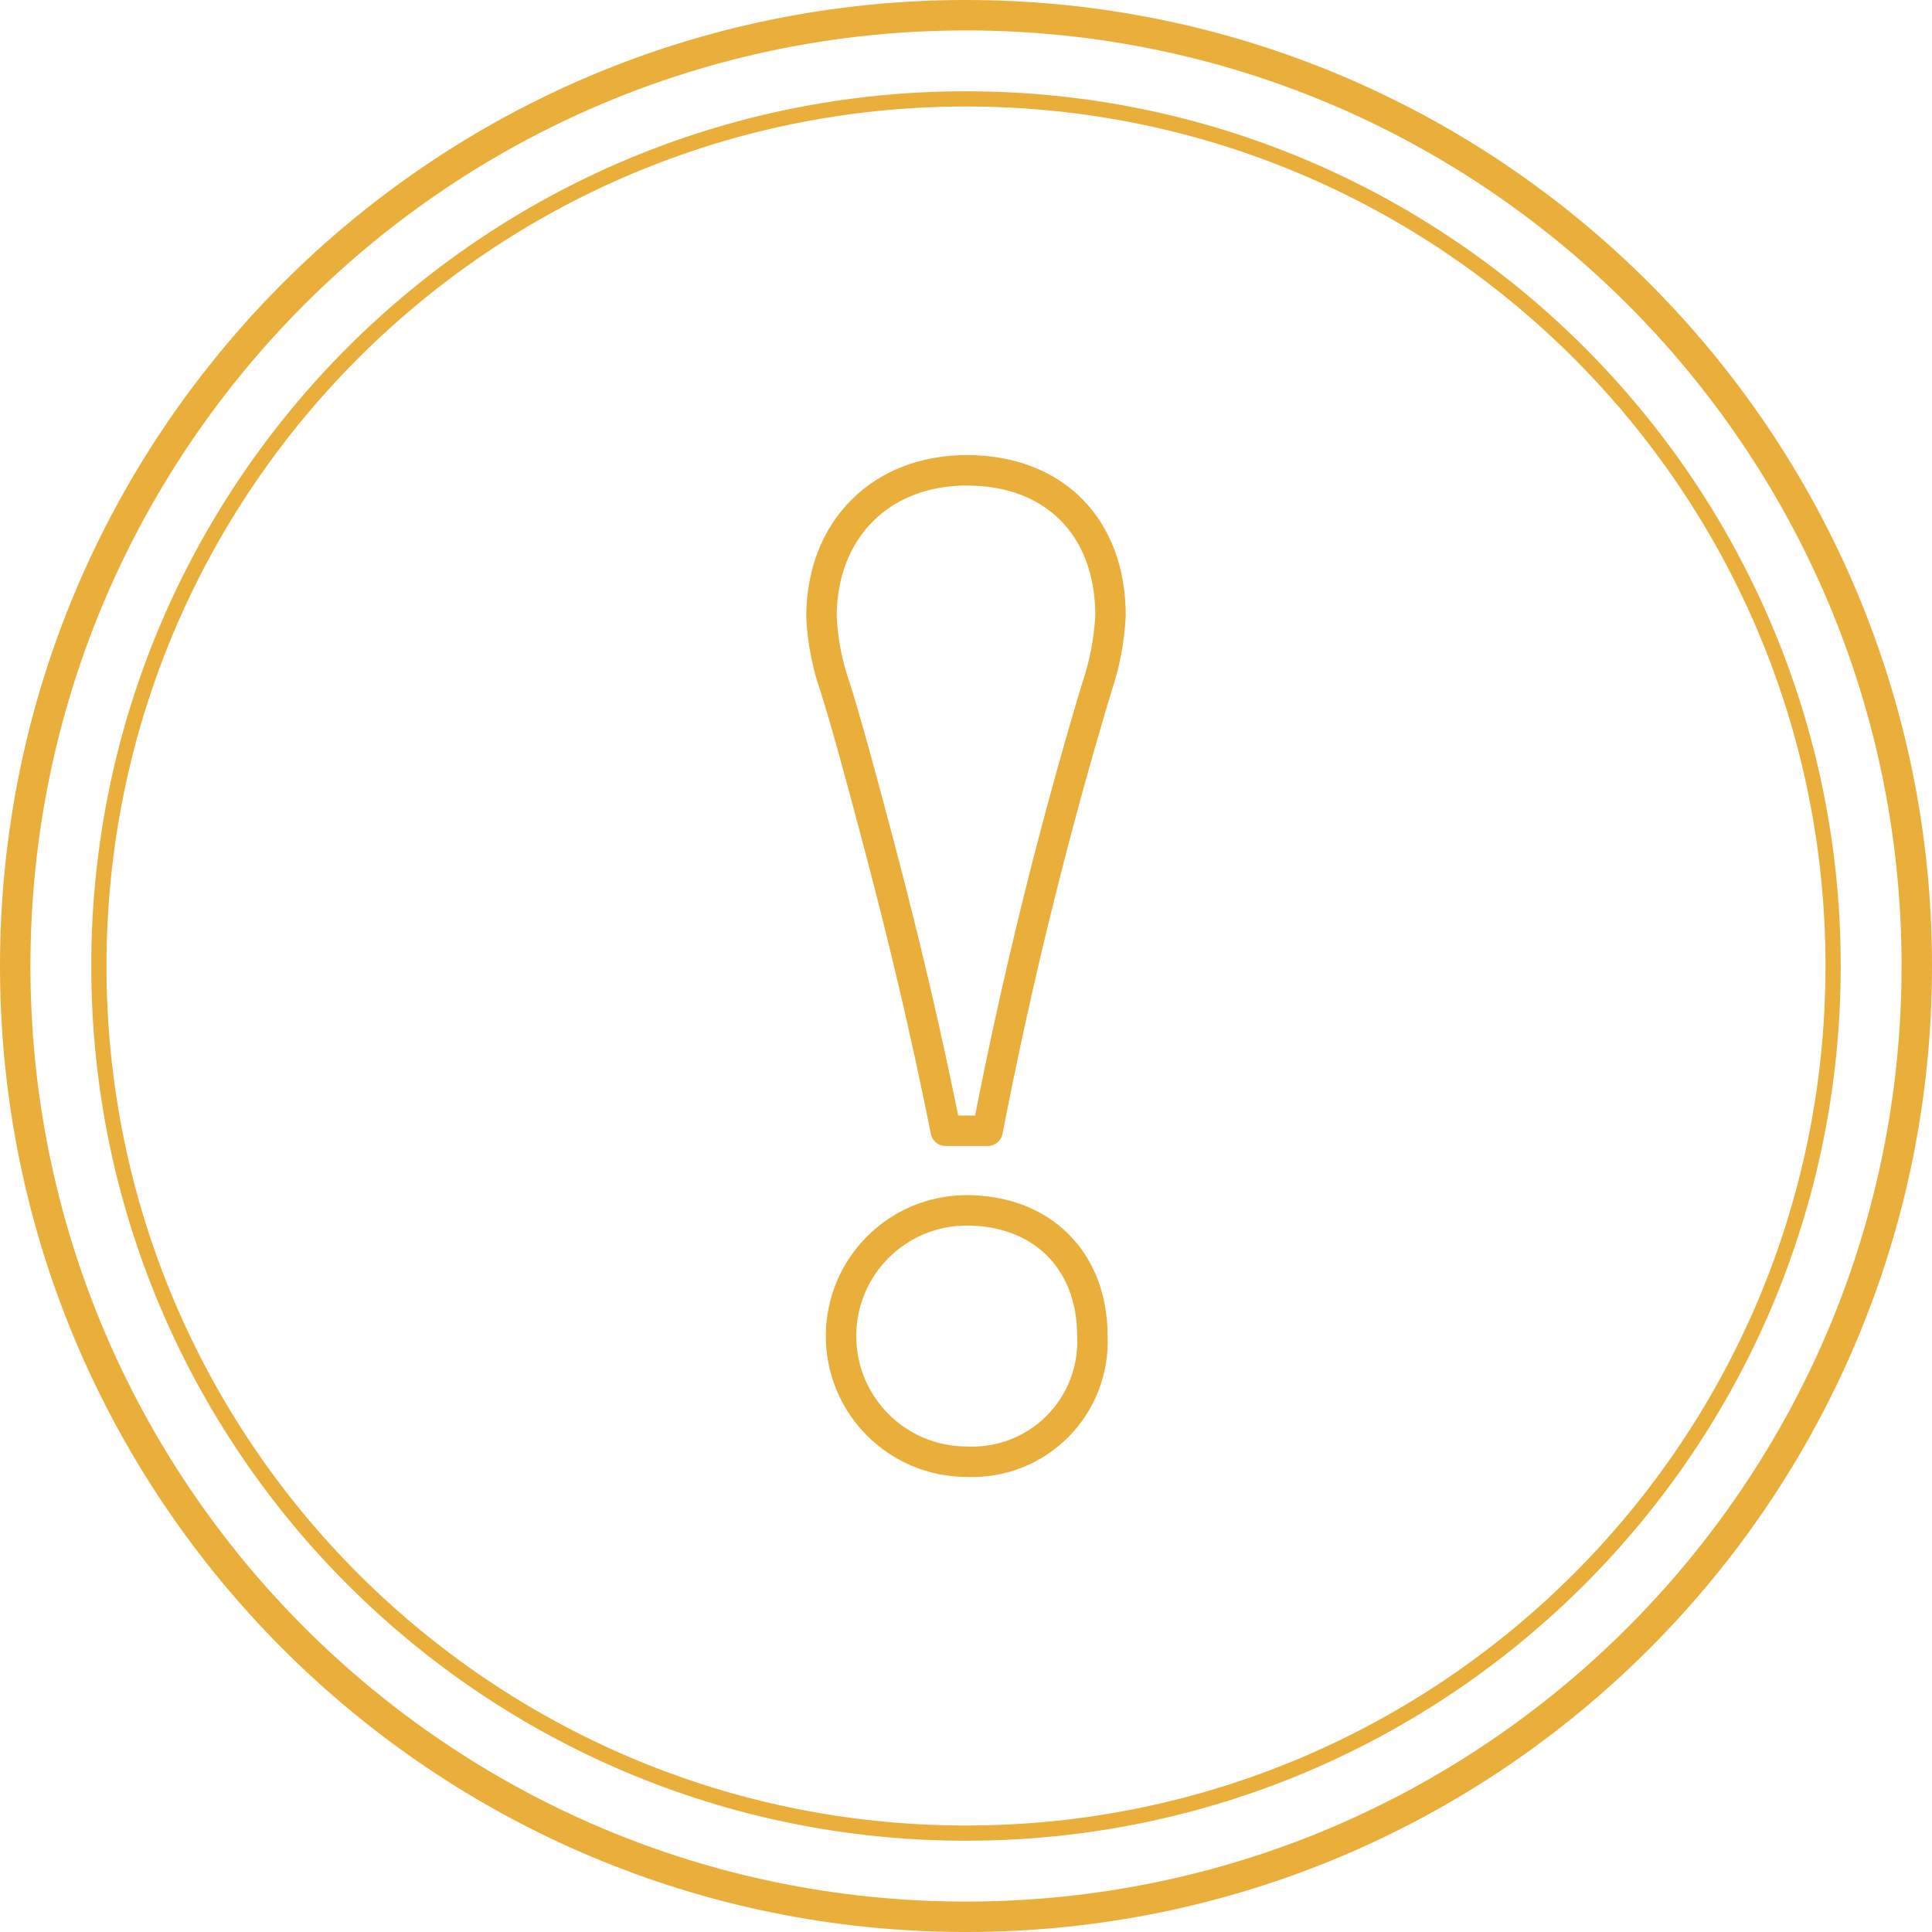
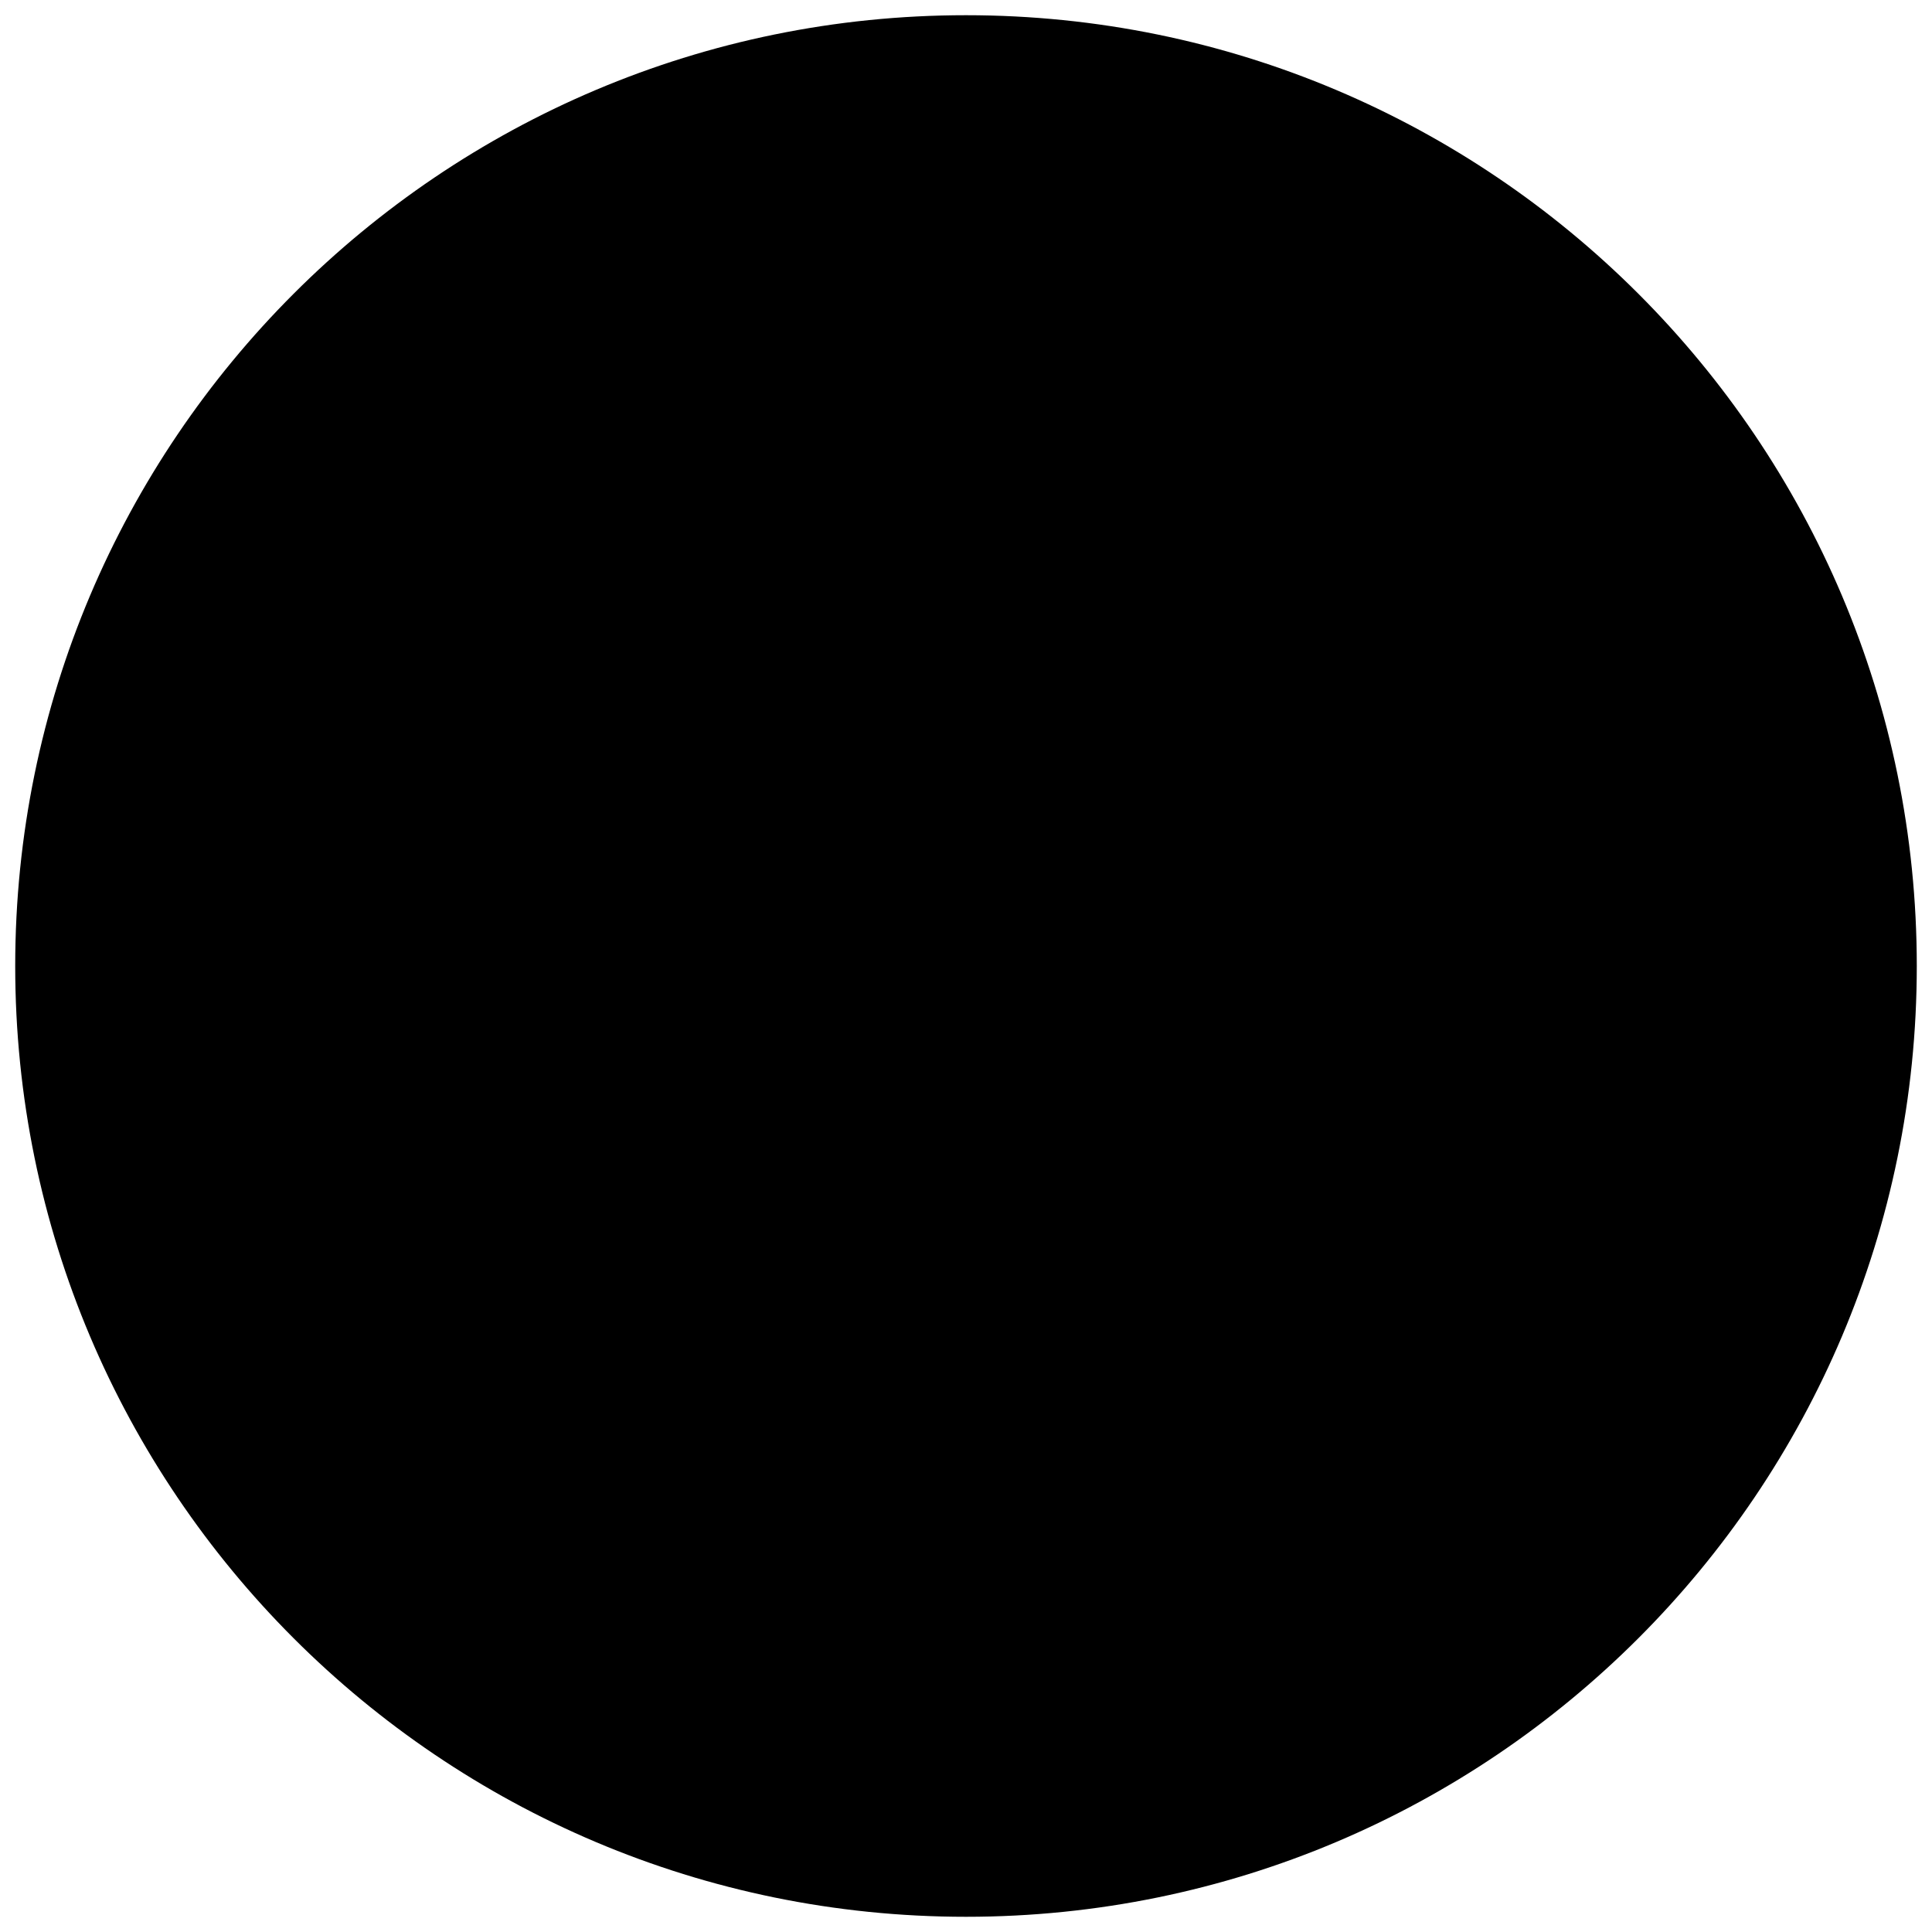
<svg xmlns="http://www.w3.org/2000/svg" width="127" height="127" viewBox="0 0 127 127">
  <defs>
    <style>
-       .a, .b {
-         fill: none;
-         stroke: #eaae3b;
-         stroke-linecap: round;
-         stroke-linejoin: round;
-       }
- 
-       .a {
-         stroke-width: 2px;
-       }
    </style>
  </defs>
  <g>
    <path class="a" d="M1525.169,6250.331c-1.377-6.884-2.846-12.943-4.222-18.174-1.377-5.232-2.387-8.904-3.029-10.923a16.371,16.371,0,0,1-.918-4.681c0-5.783,3.947-9.638,9.546-9.638,5.783,0,9.454,3.763,9.454,9.546a17.45,17.45,0,0,1-.918,4.773,297.924,297.924,0,0,0-7.16,29.097h-2.754Zm1.377,21.754a8.261,8.261,0,1,1,0-16.522c4.865,0,8.261,3.213,8.261,8.261A7.903,7.903,0,0,1,1526.546,6272.085Z" transform="translate(-1463 -6176)" />
    <circle class="a" cx="63.5" cy="63.5" r="62.5" />
    <circle class="b" cx="63.5" cy="63.5" r="57" />
  </g>
</svg>
